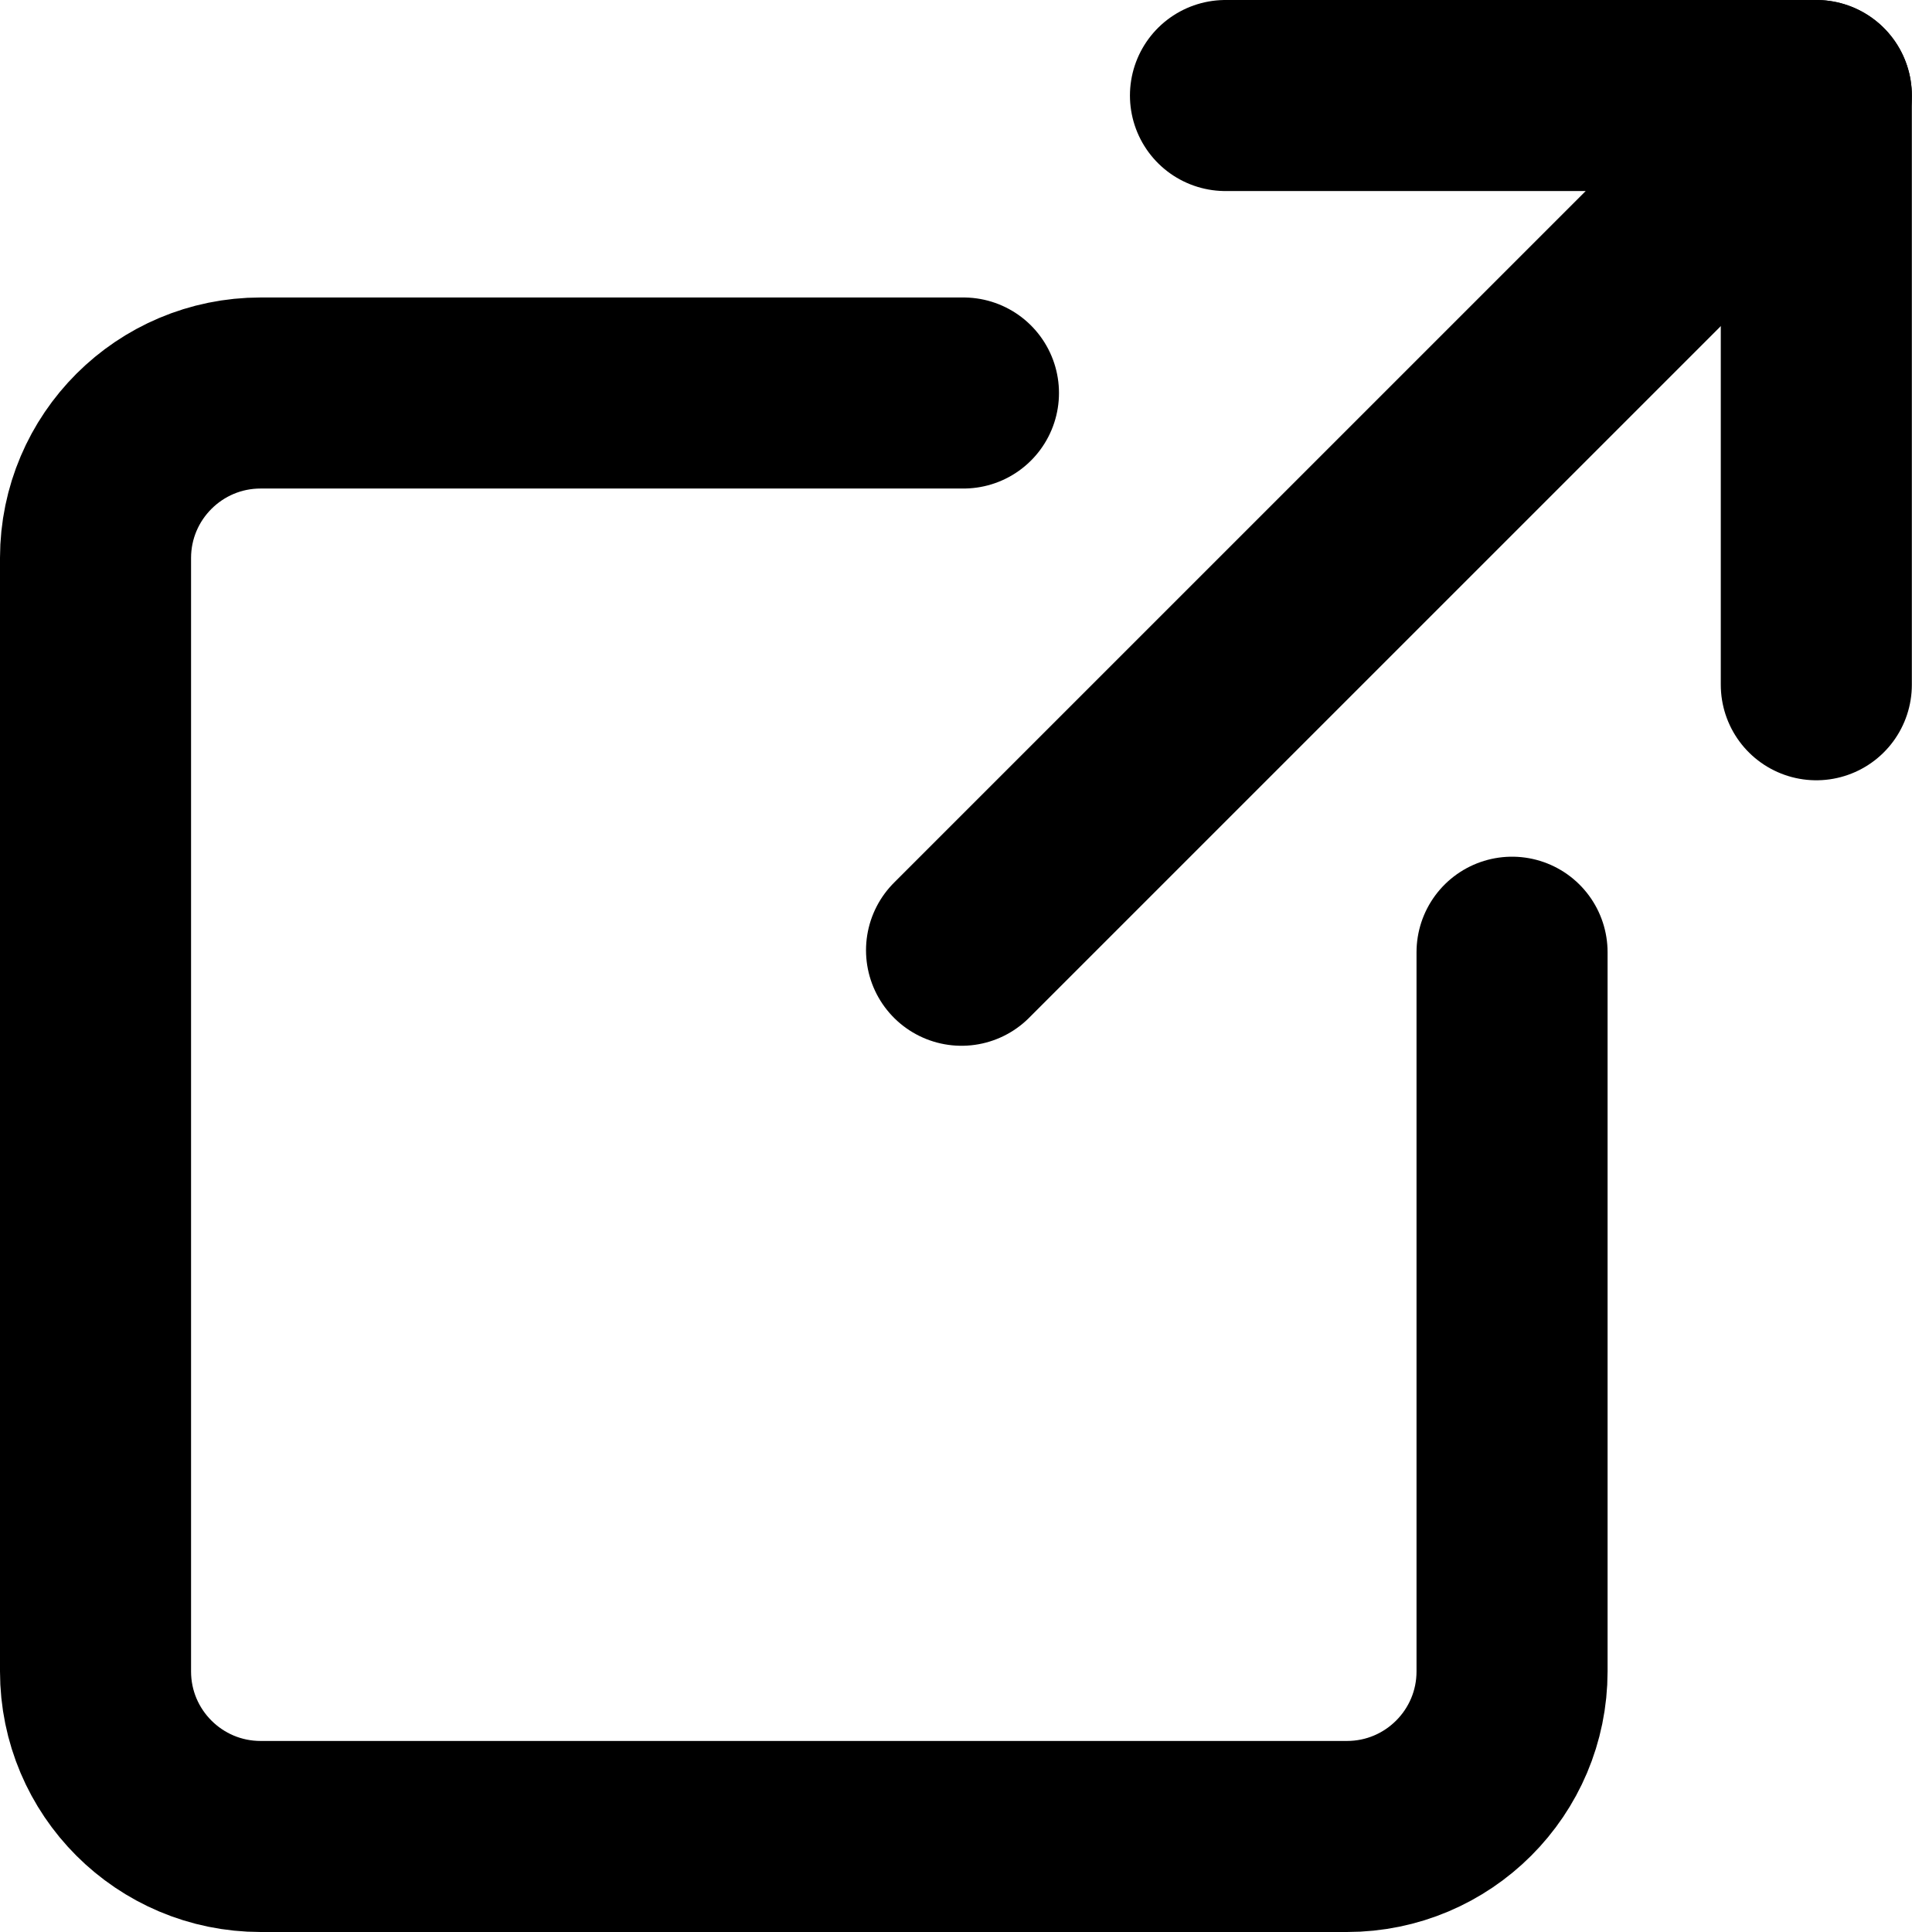
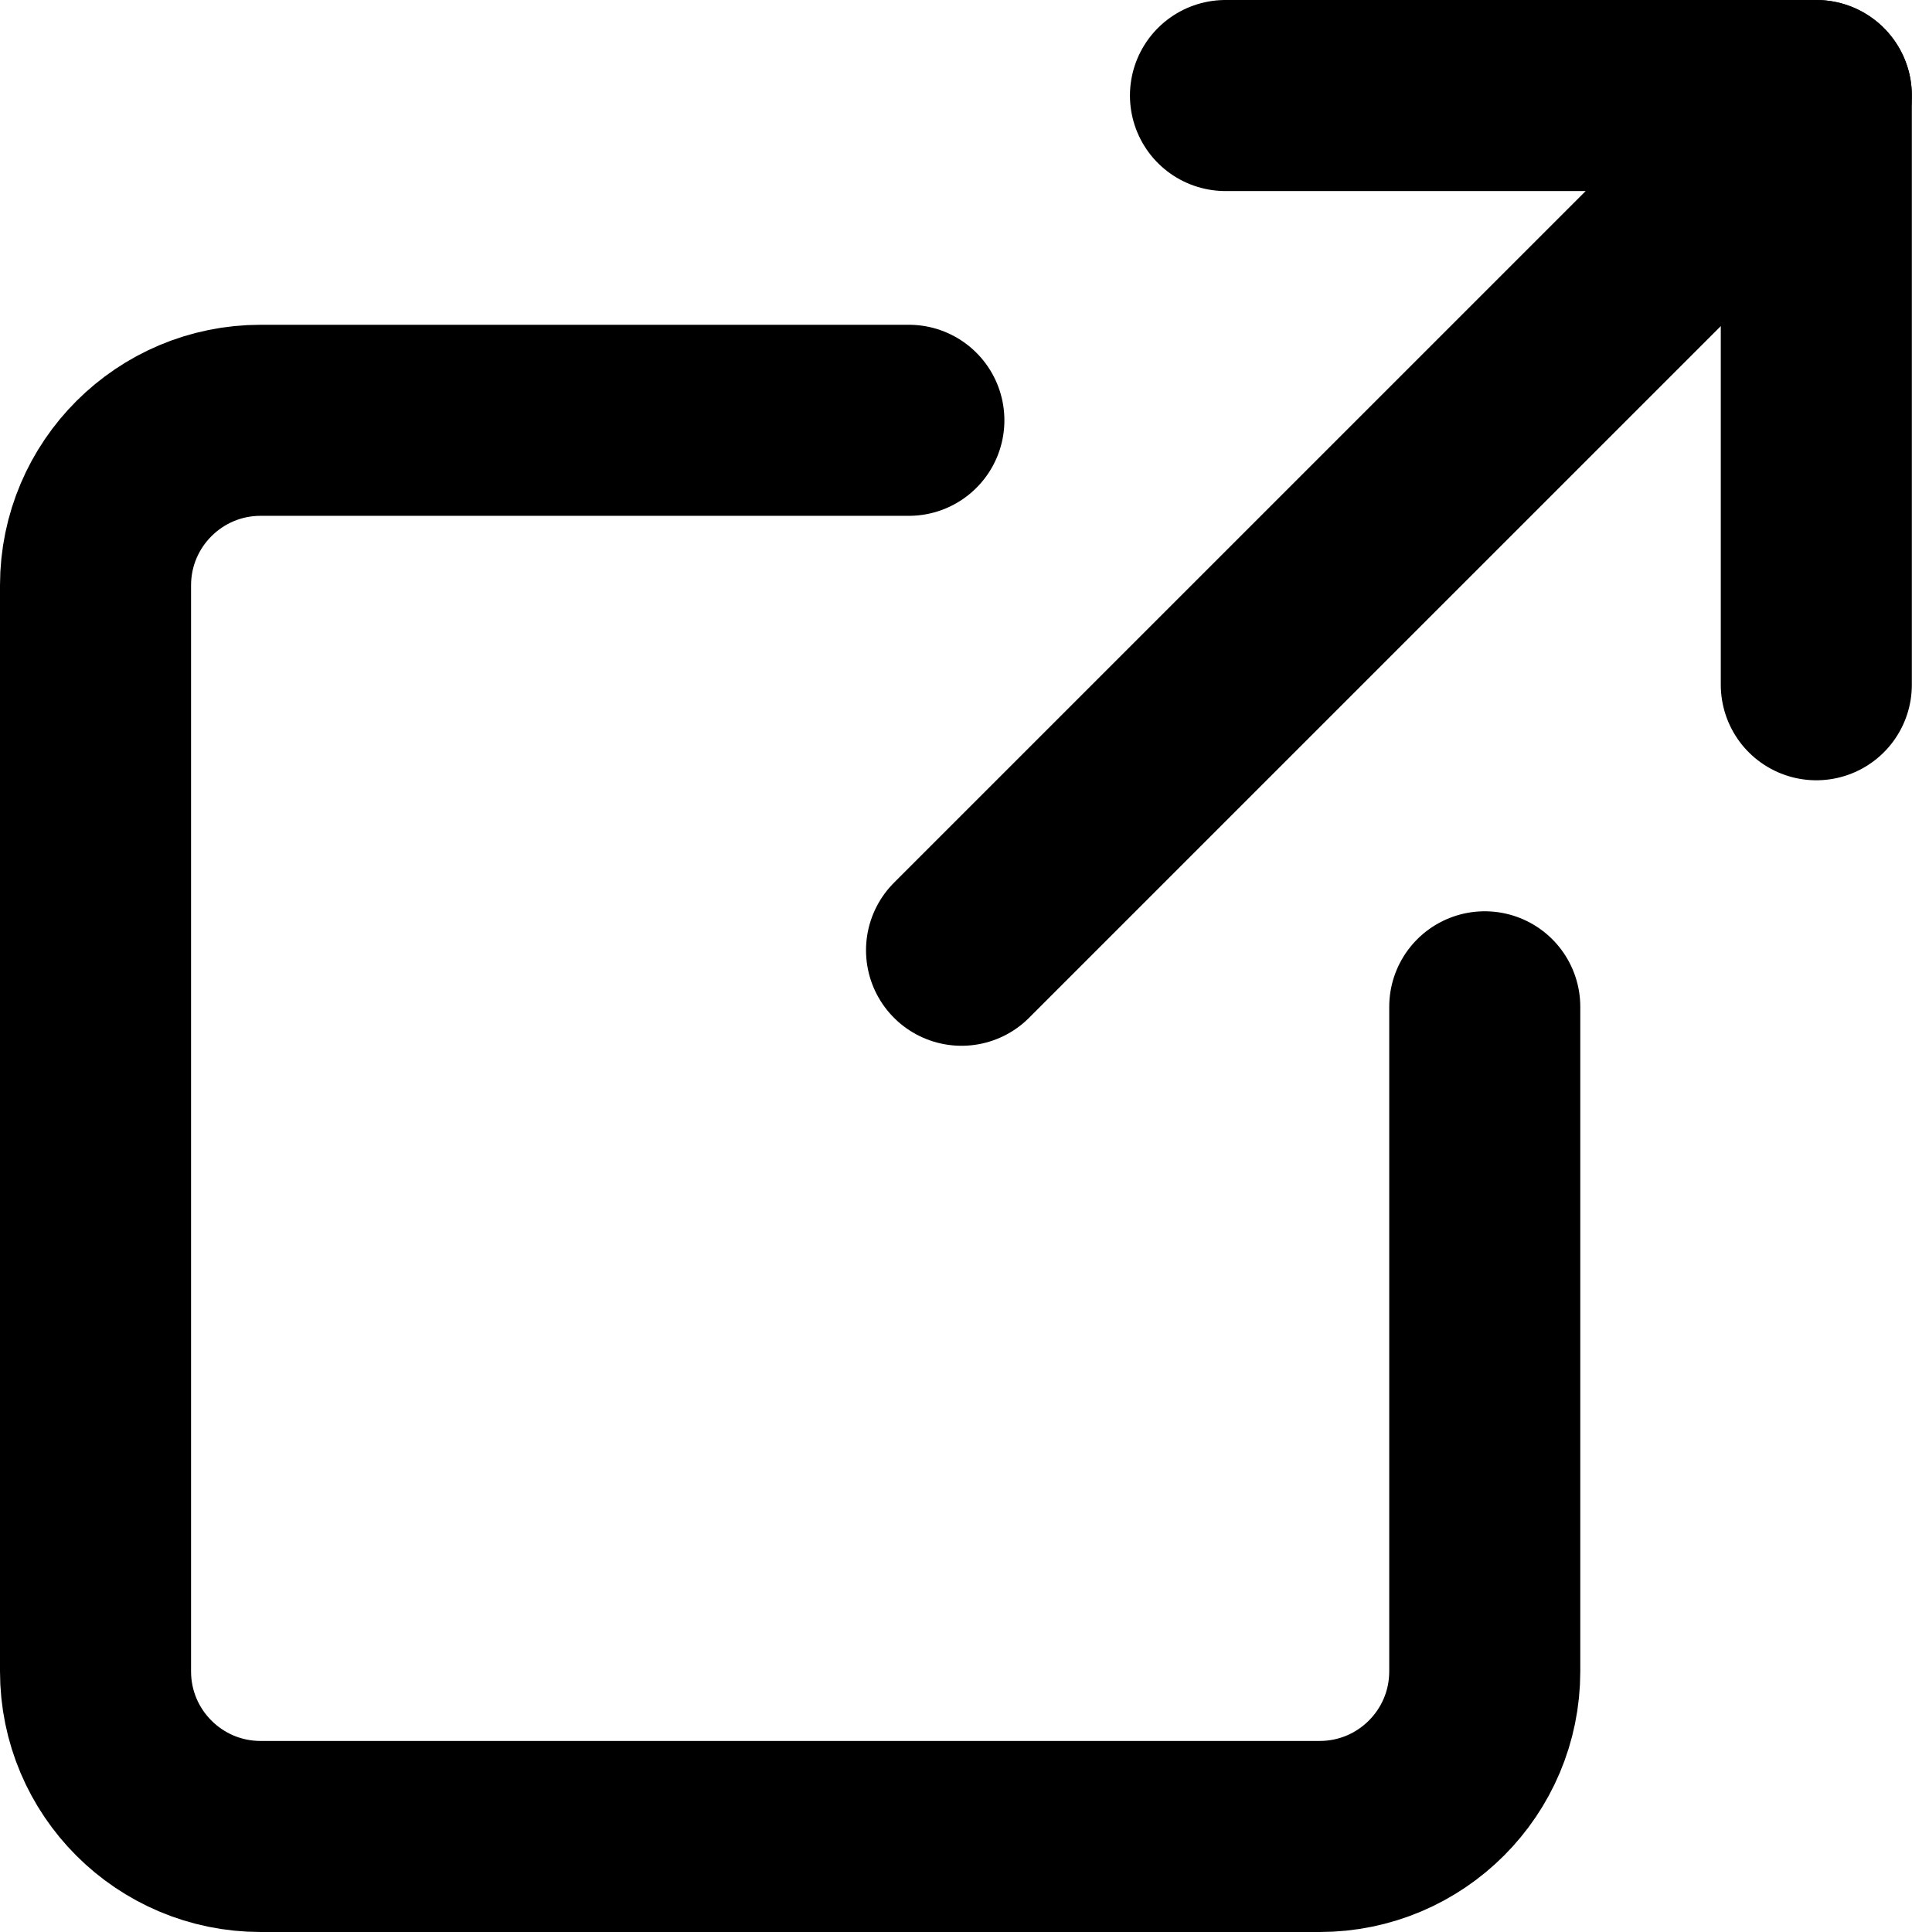
<svg xmlns="http://www.w3.org/2000/svg" viewBox="0 0 350.24 353.95">
  <defs>
    <style>.cls-1{fill:none;stroke:#000;stroke-linecap:round;stroke-linejoin:round;stroke-width:35px;}</style>
  </defs>
  <g id="Layer_2" data-name="Layer 2">
    <g id="Link">
      <g id="Link-2" data-name="Link">
        <g id="Next">
          <polyline class="cls-1" points="176.15 174.09 332.74 17.5 224.5 17.5" />
          <line class="cls-1" x1="332.74" y1="17.5" x2="332.74" y2="125.45" />
        </g>
-         <path class="cls-1" d="M176.5,72H47.75A30.25,30.25,0,0,0,17.5,102.2v204a30.25,30.25,0,0,0,30.25,30.25h199A30.25,30.25,0,0,0,277,306.2V174.45" />
+         <path class="cls-1" d="M166.5,77H47.75A30.25,30.25,0,0,0,17.5,107.2v199a30.25,30.25,0,0,0,30.25,30.25h194A30.25,30.25,0,0,0,272,306.2V184.45" />
      </g>
    </g>
  </g>
</svg>
